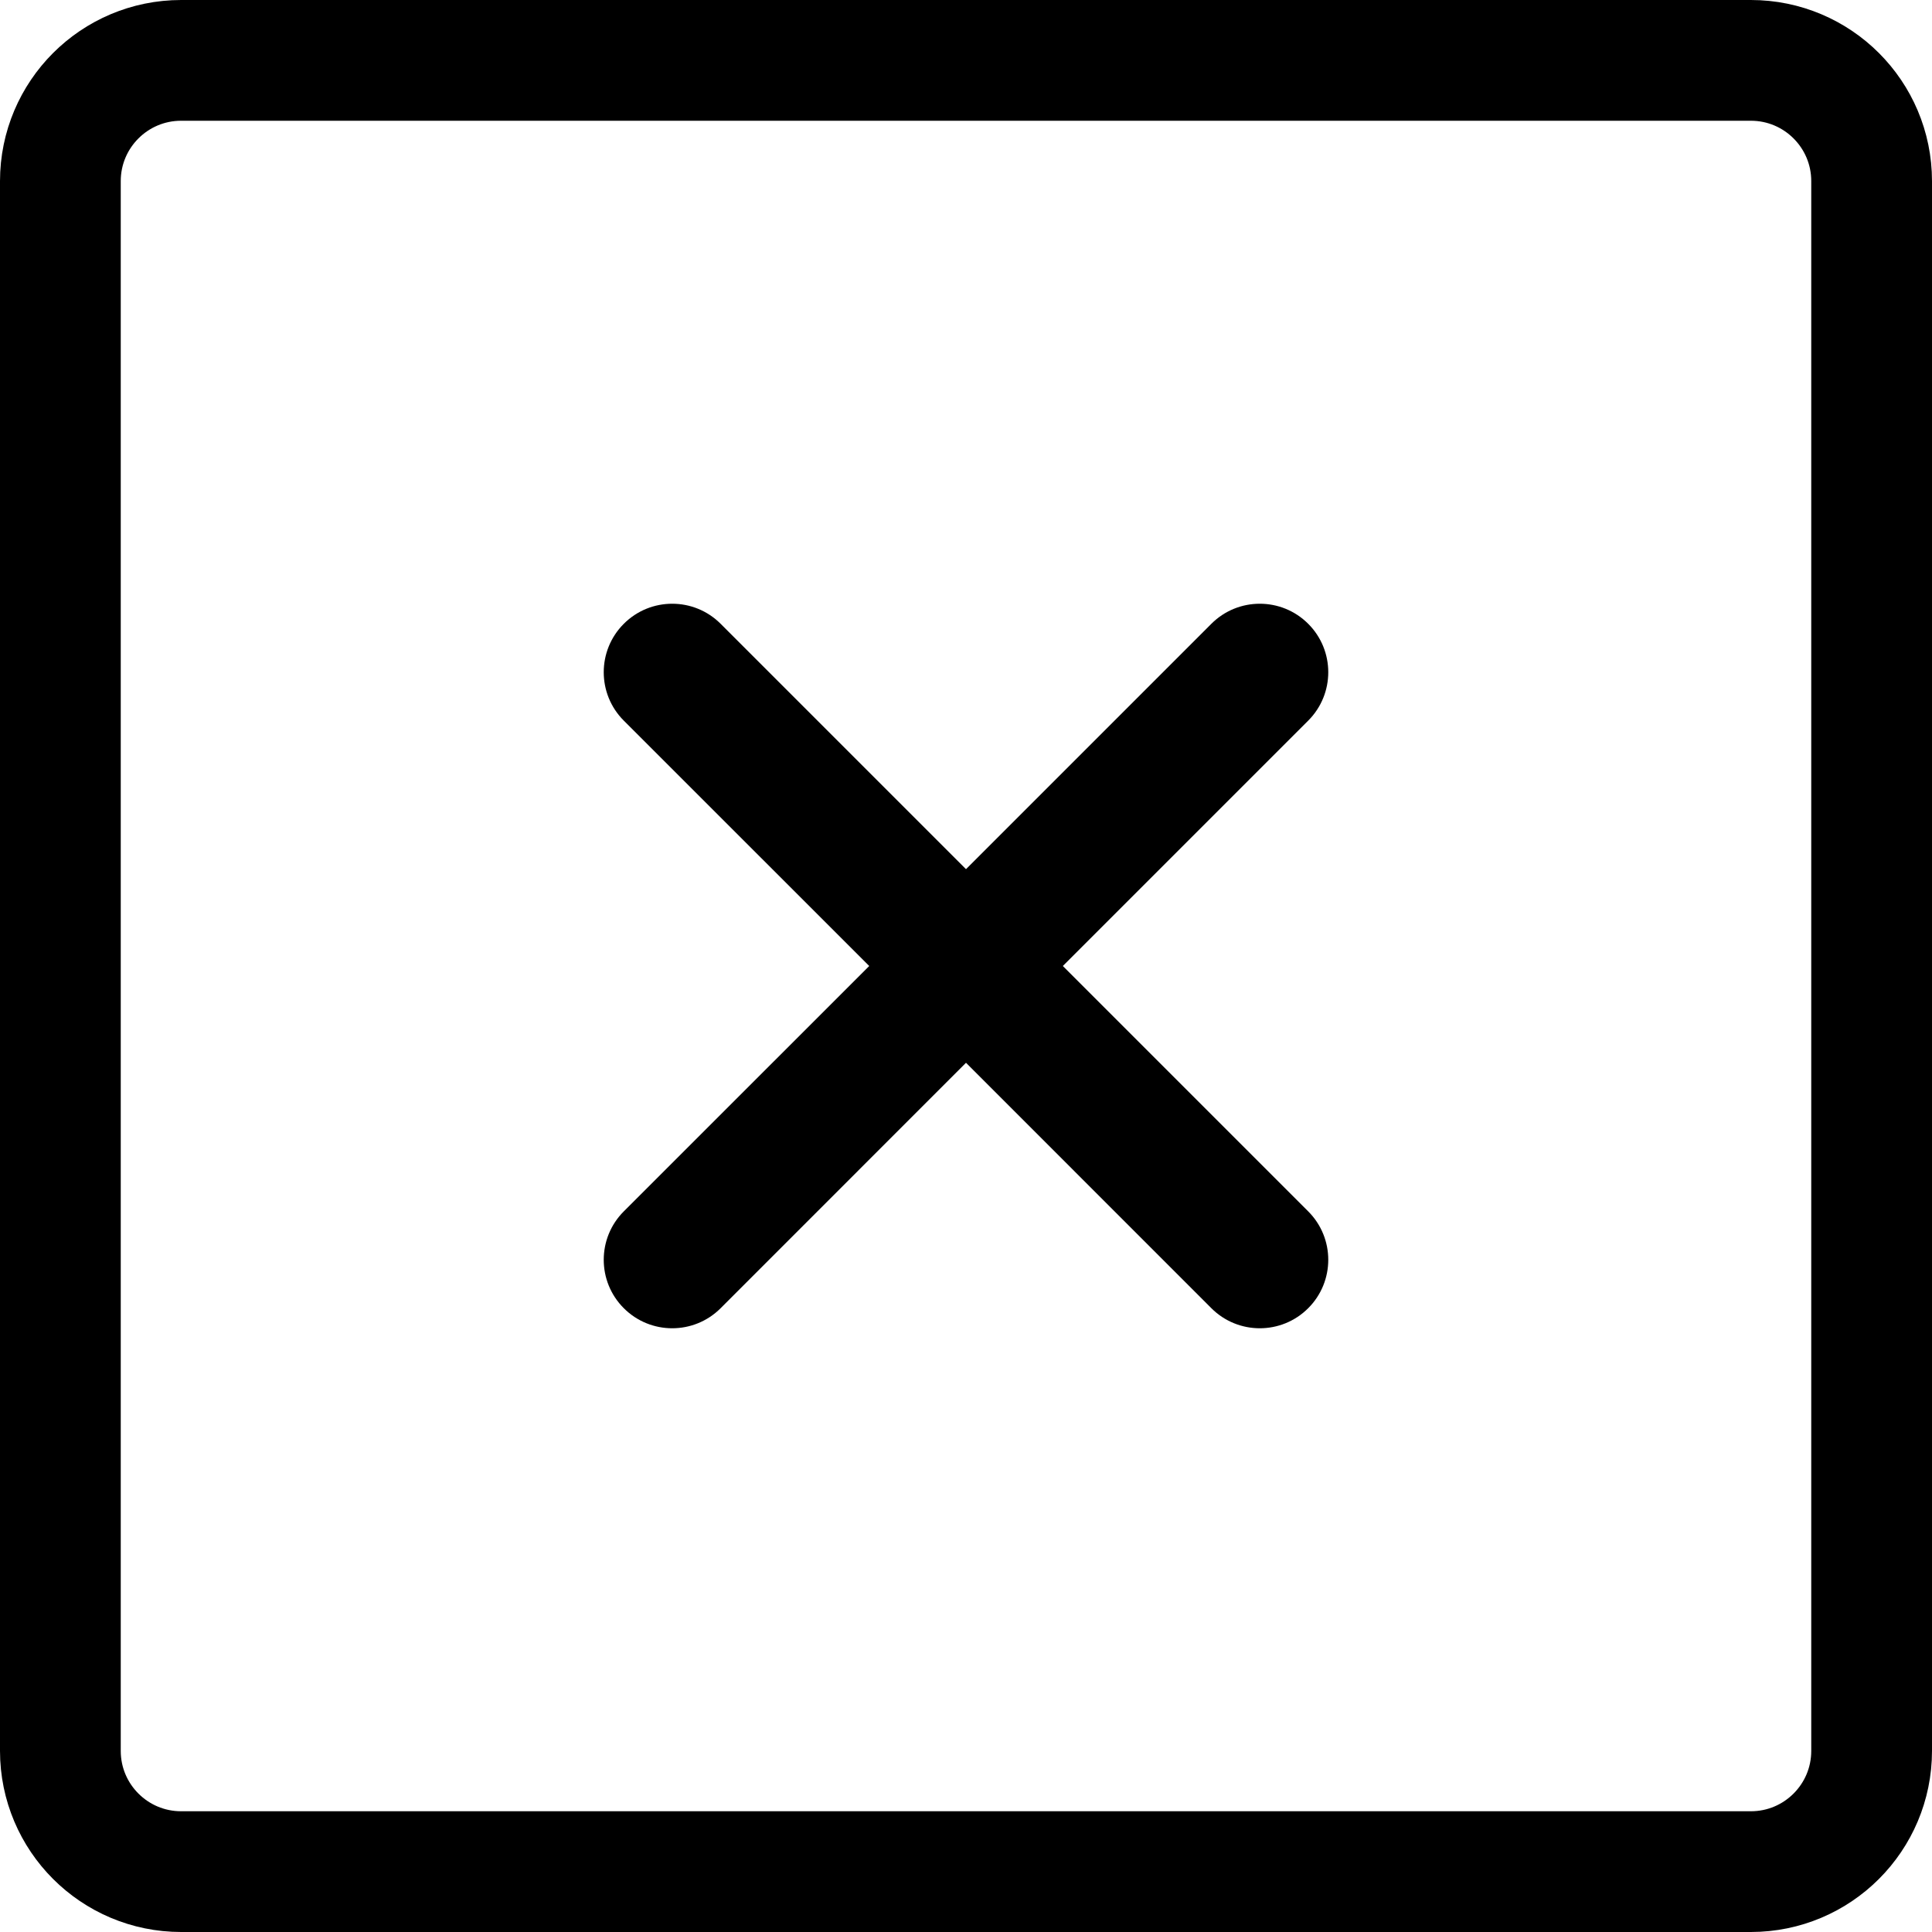
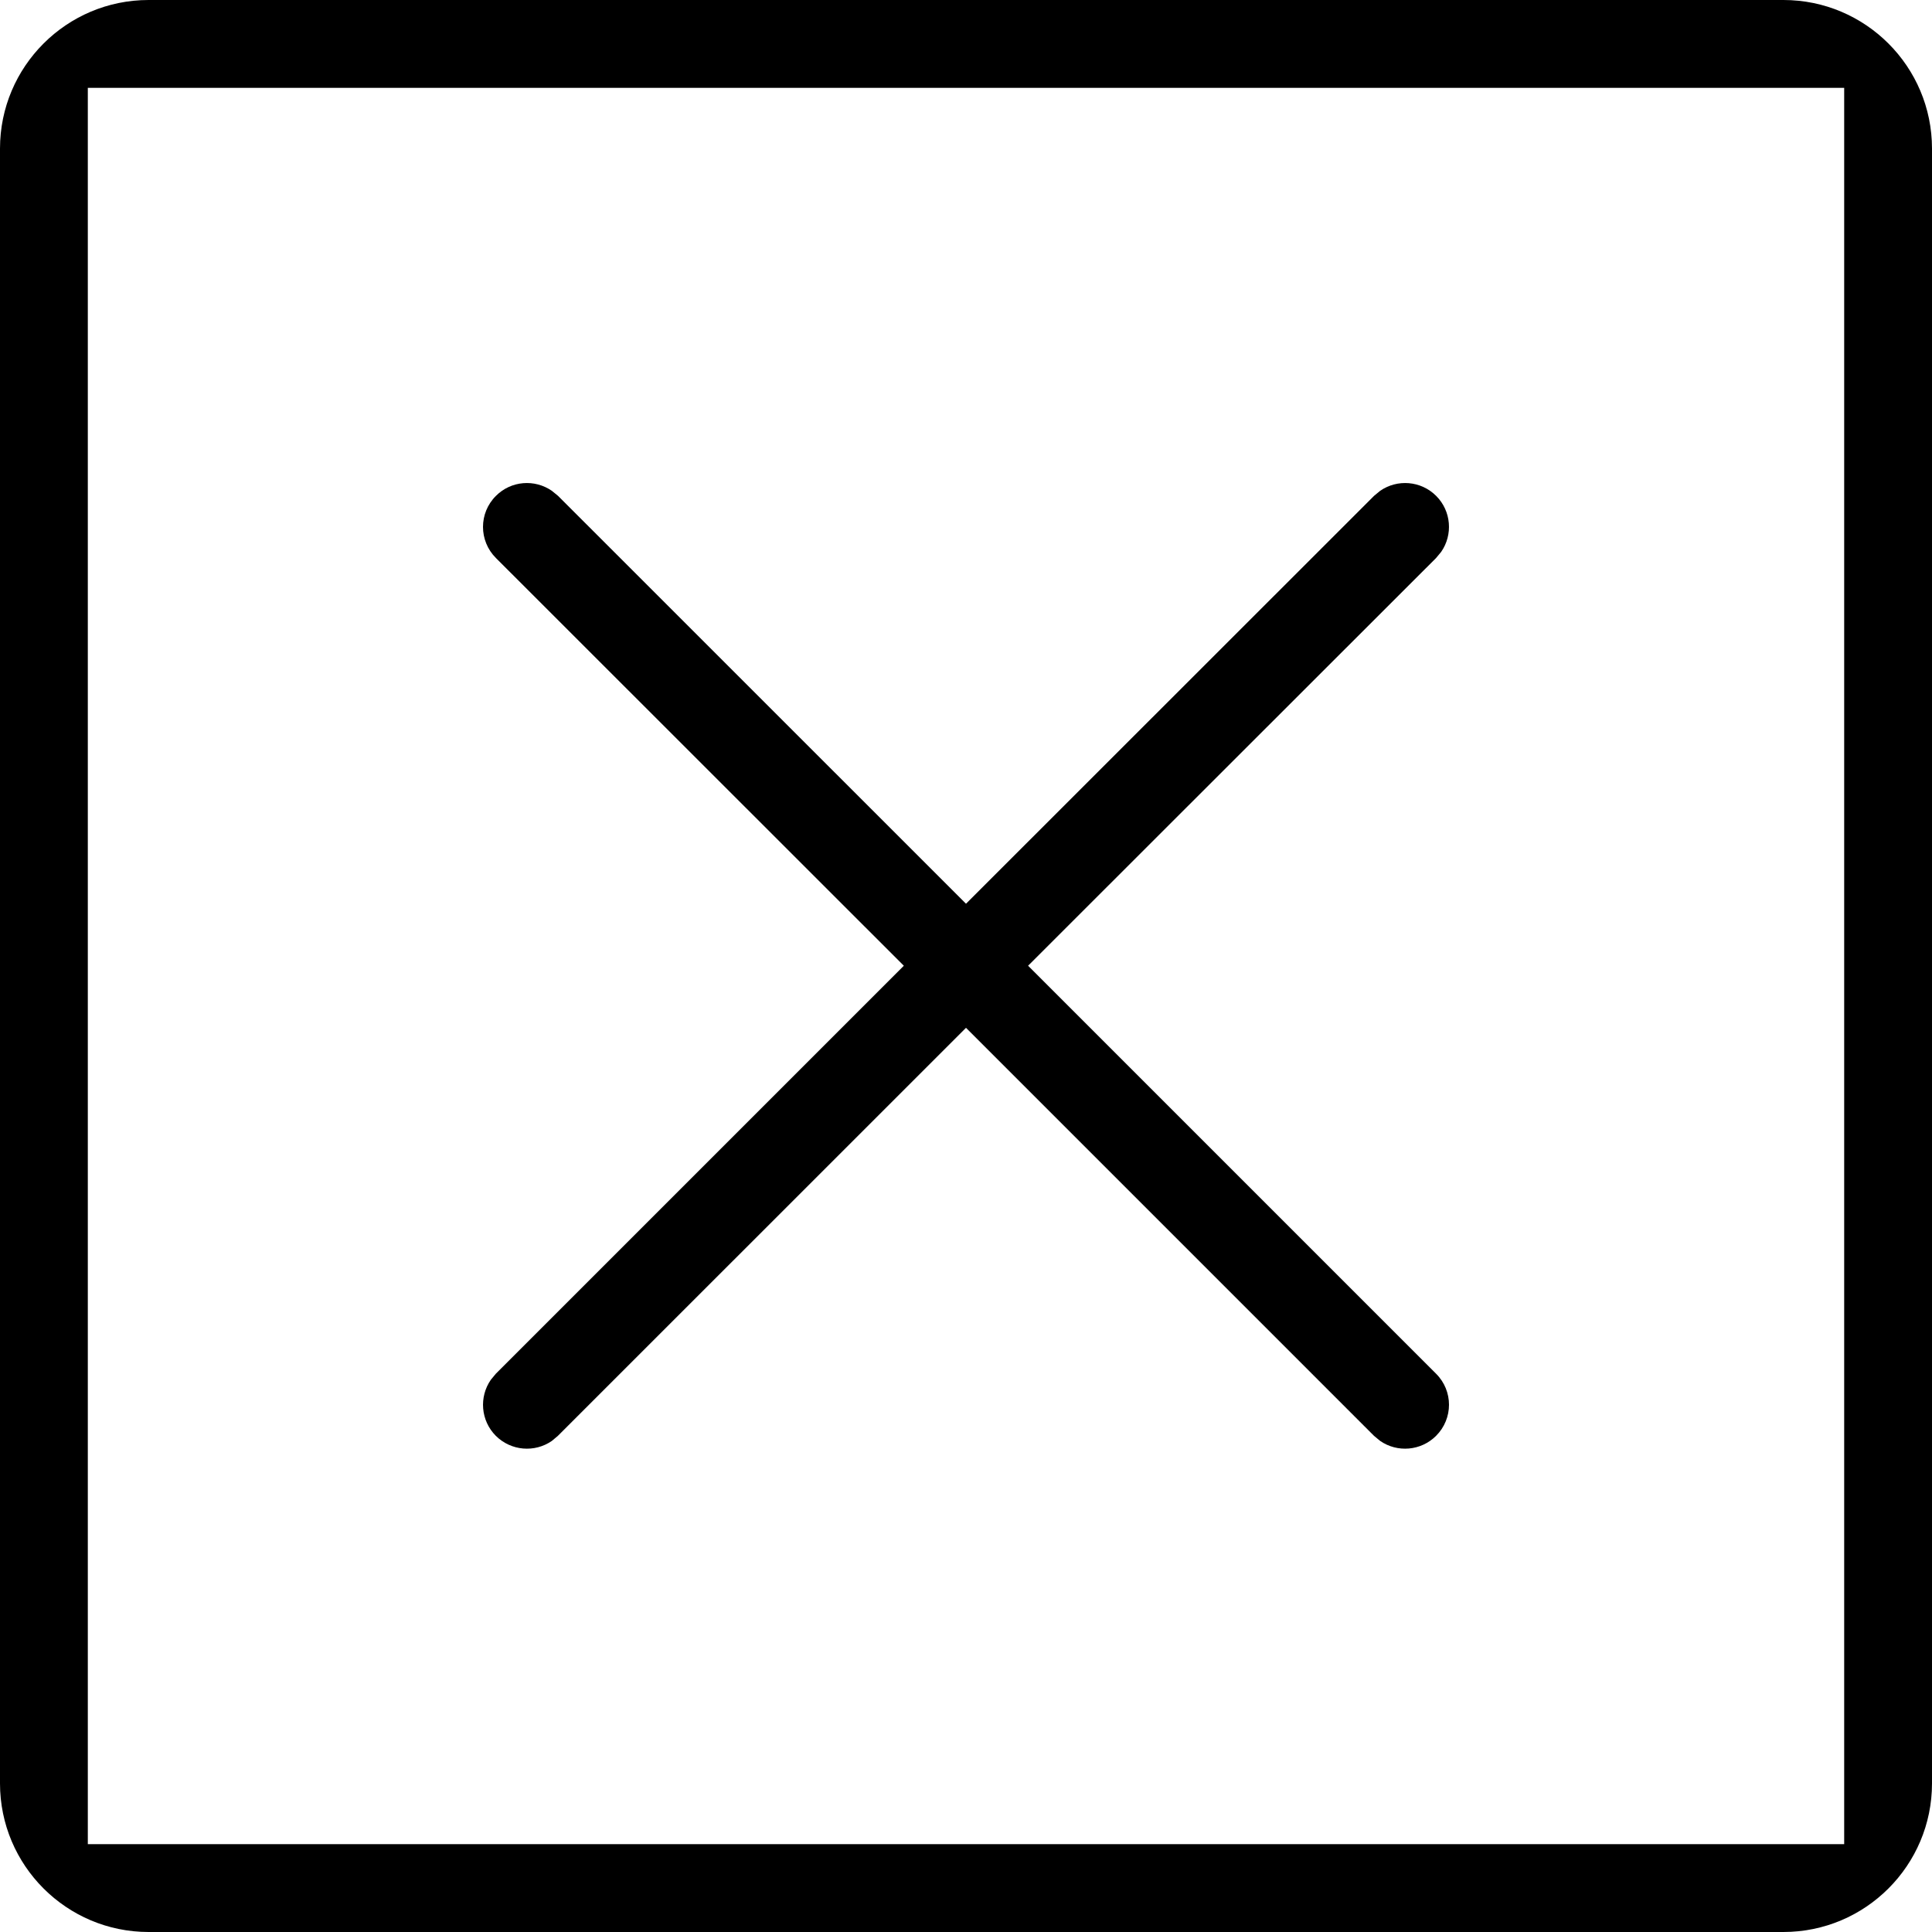
- <svg xmlns="http://www.w3.org/2000/svg" viewBox="0 0 32 32" version="1.1">
-   <g id="Page-1" stroke="none" stroke-width="1" fill="none" fill-rule="evenodd">
-     <g id="Landing_Mobile_Menu" transform="translate(-319, -118)">
-       <g id="GNB_menu-open">
-         <g id="btn_close" transform="translate(319, 118)">
-           <rect id="Rectangle" stroke="currentColor" stroke-width="2" x="1" y="1" width="30" height="30" rx="2" />
-           <path d="M21.668,10.332 L21.668,10.332 C21.225,9.889 20.507,9.889 20.064,10.332 L16,14.396 L11.936,10.332 C11.493,9.889 10.775,9.889 10.332,10.332 C9.889,10.775 9.889,11.493 10.332,11.936 L14.397,16 L10.332,20.064 C9.889,20.507 9.889,21.225 10.332,21.668 C10.775,22.111 11.493,22.111 11.936,21.668 L16,17.603 L20.064,21.668 C20.507,22.111 21.225,22.111 21.668,21.668 C22.111,21.225 22.111,20.507 21.668,20.064 L17.604,16 L21.668,11.936 C22.111,11.493 22.111,10.775 21.668,10.332" id="Fill-1" fill="currentColor" />
-         </g>
+ <svg xmlns="http://www.w3.org/2000/svg" viewBox="0 0 22 22">
+   <g fill="none" fill-rule="evenodd">
+     <g fill="currentColor" fill-rule="nonzero">
+       <g>
+         <path d="M353.308 23c.934 0 1.692.758 1.692 1.692v18.616c0 .934-.758 1.692-1.692 1.692h-18.616c-.934 0-1.692-.758-1.692-1.692V24.692c0-.934.758-1.692 1.692-1.692h18.616zm.692 1h-20v20h20V24zm-14.716 4.589l.07.057L344 33.291l4.647-4.645.069-.057c.195-.135.464-.116.638.058.173.173.192.443.057.637l-.058.07-4.646 4.643 4.646 4.646c.196.195.196.511 0 .707-.173.173-.442.193-.637.058l-.07-.058L344 34.704l-4.647 4.646-.069.058c-.195.135-.464.115-.638-.058-.173-.174-.192-.443-.057-.638l.058-.07 4.645-4.645-4.645-4.643c-.196-.196-.196-.512 0-.707.173-.174.442-.193.637-.058z" transform="translate(-333 -23)" />
      </g>
    </g>
  </g>
</svg>
